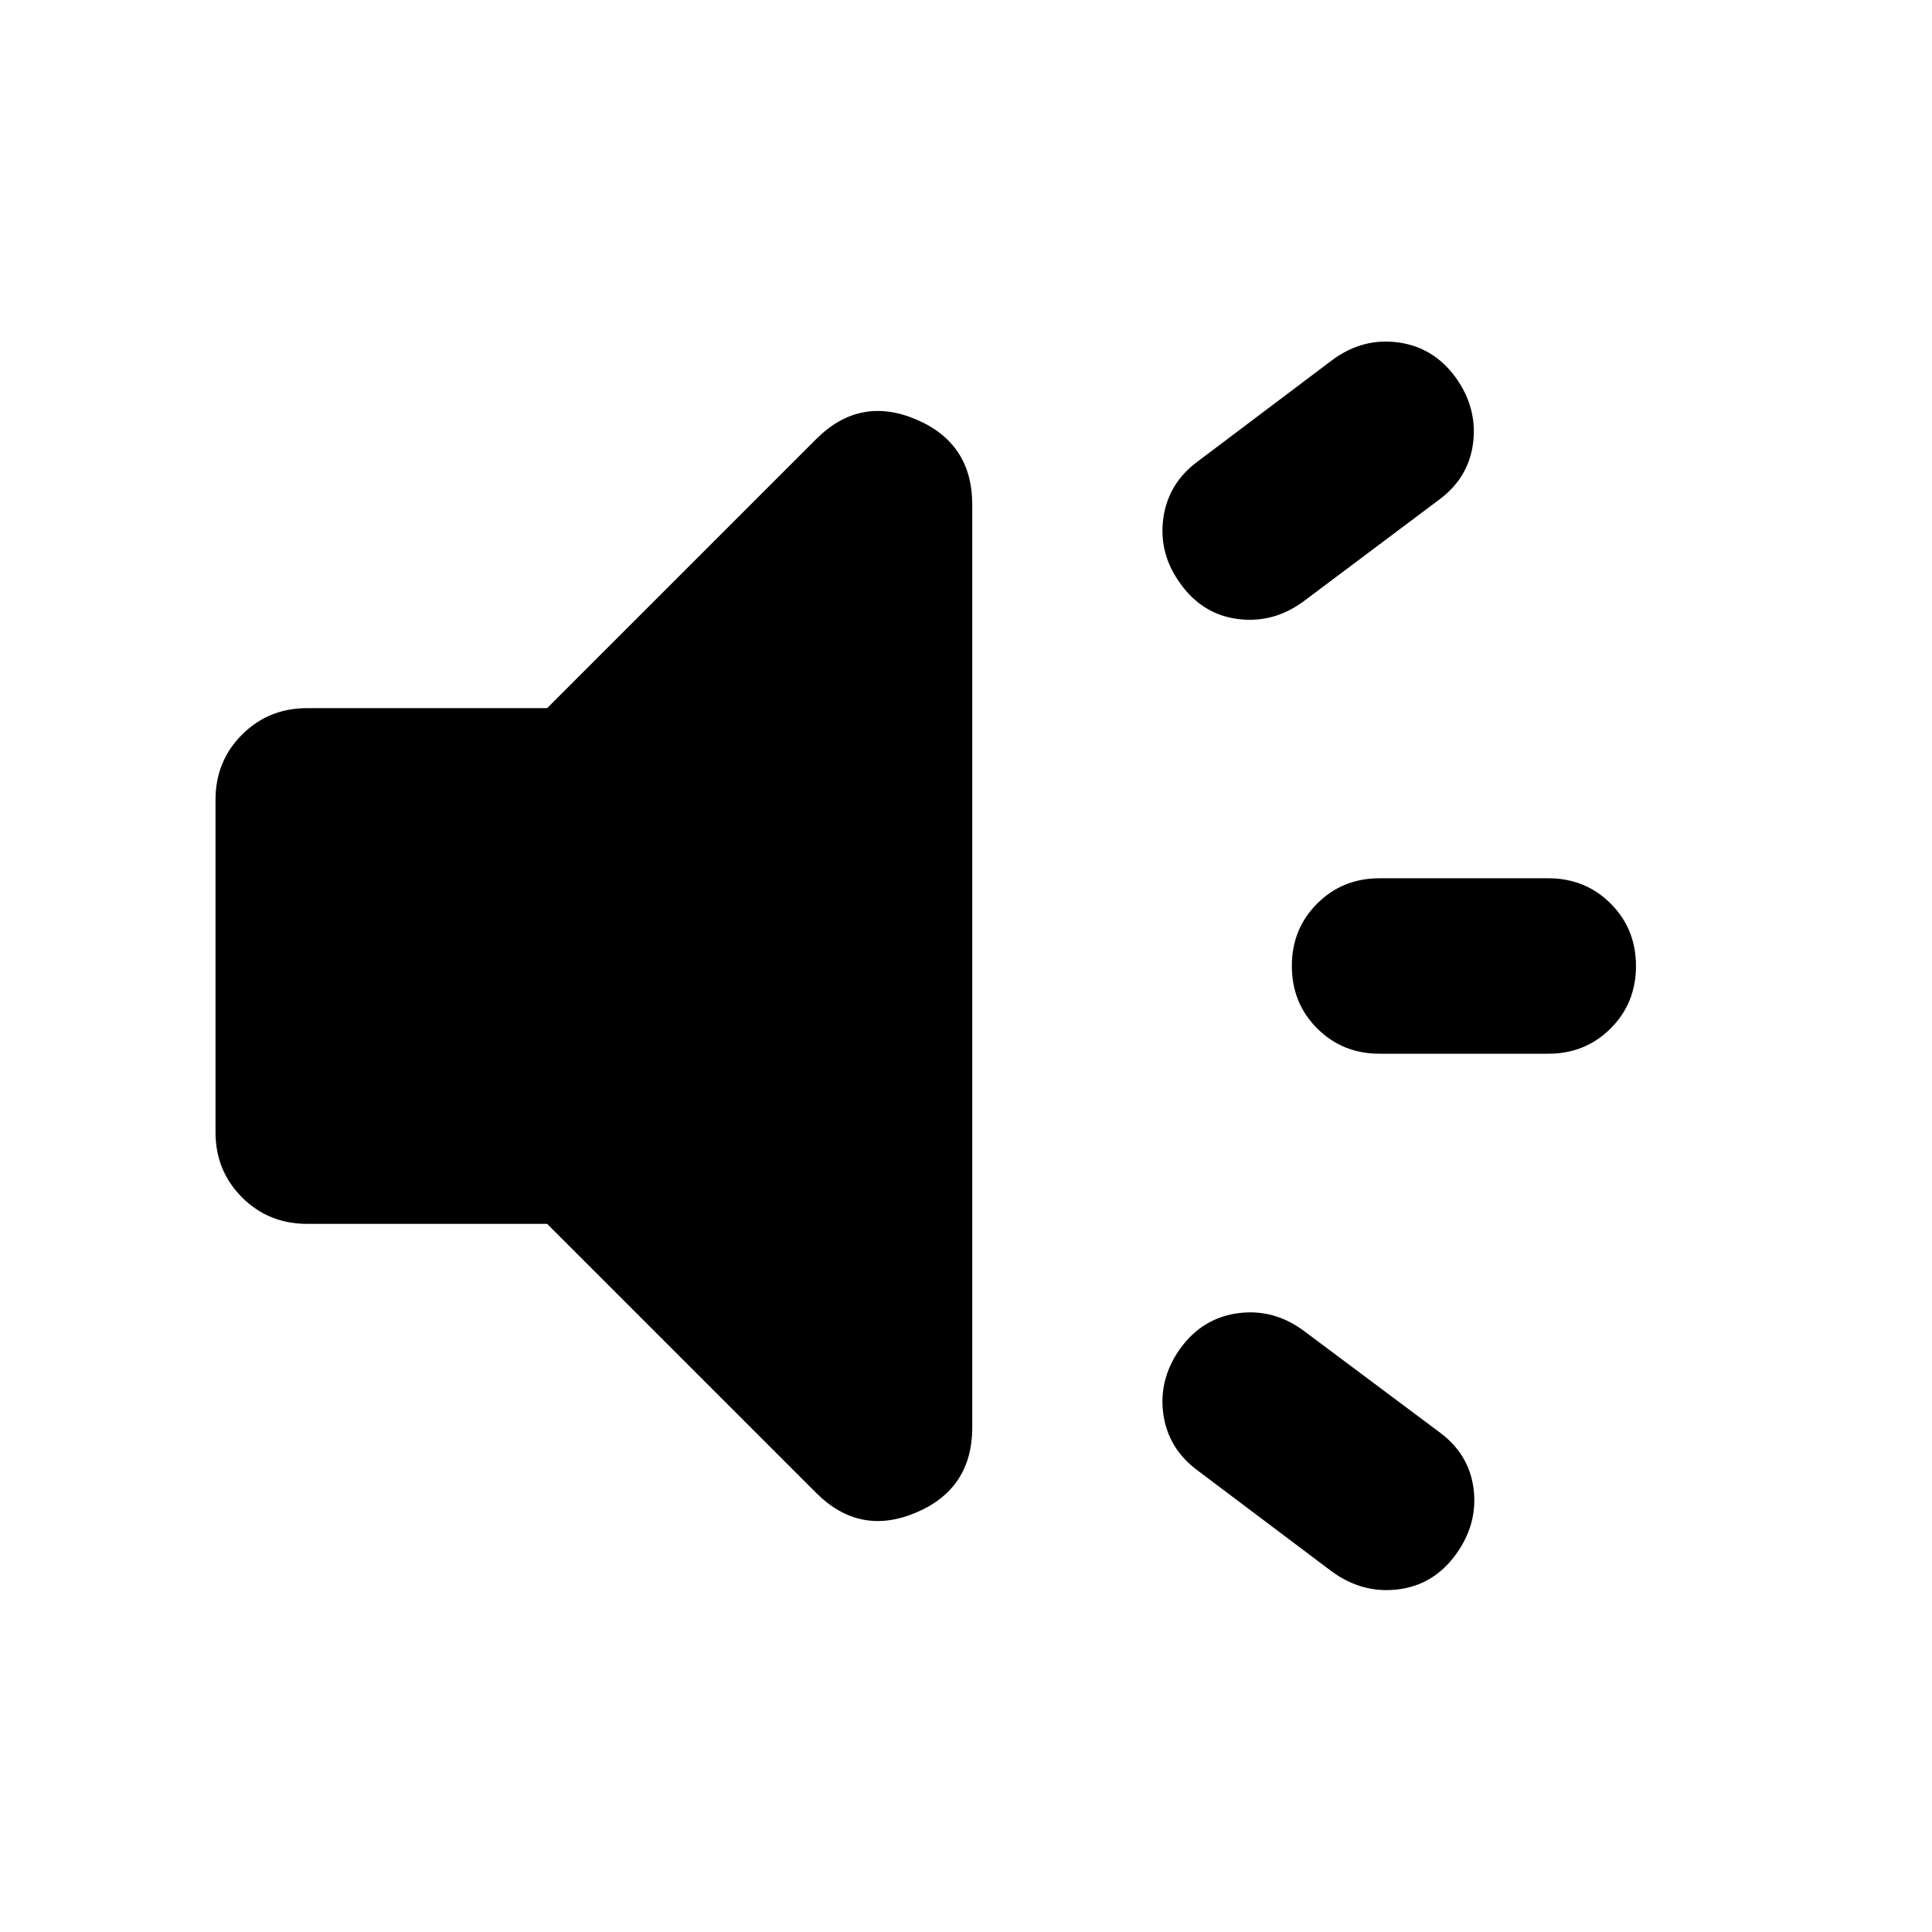
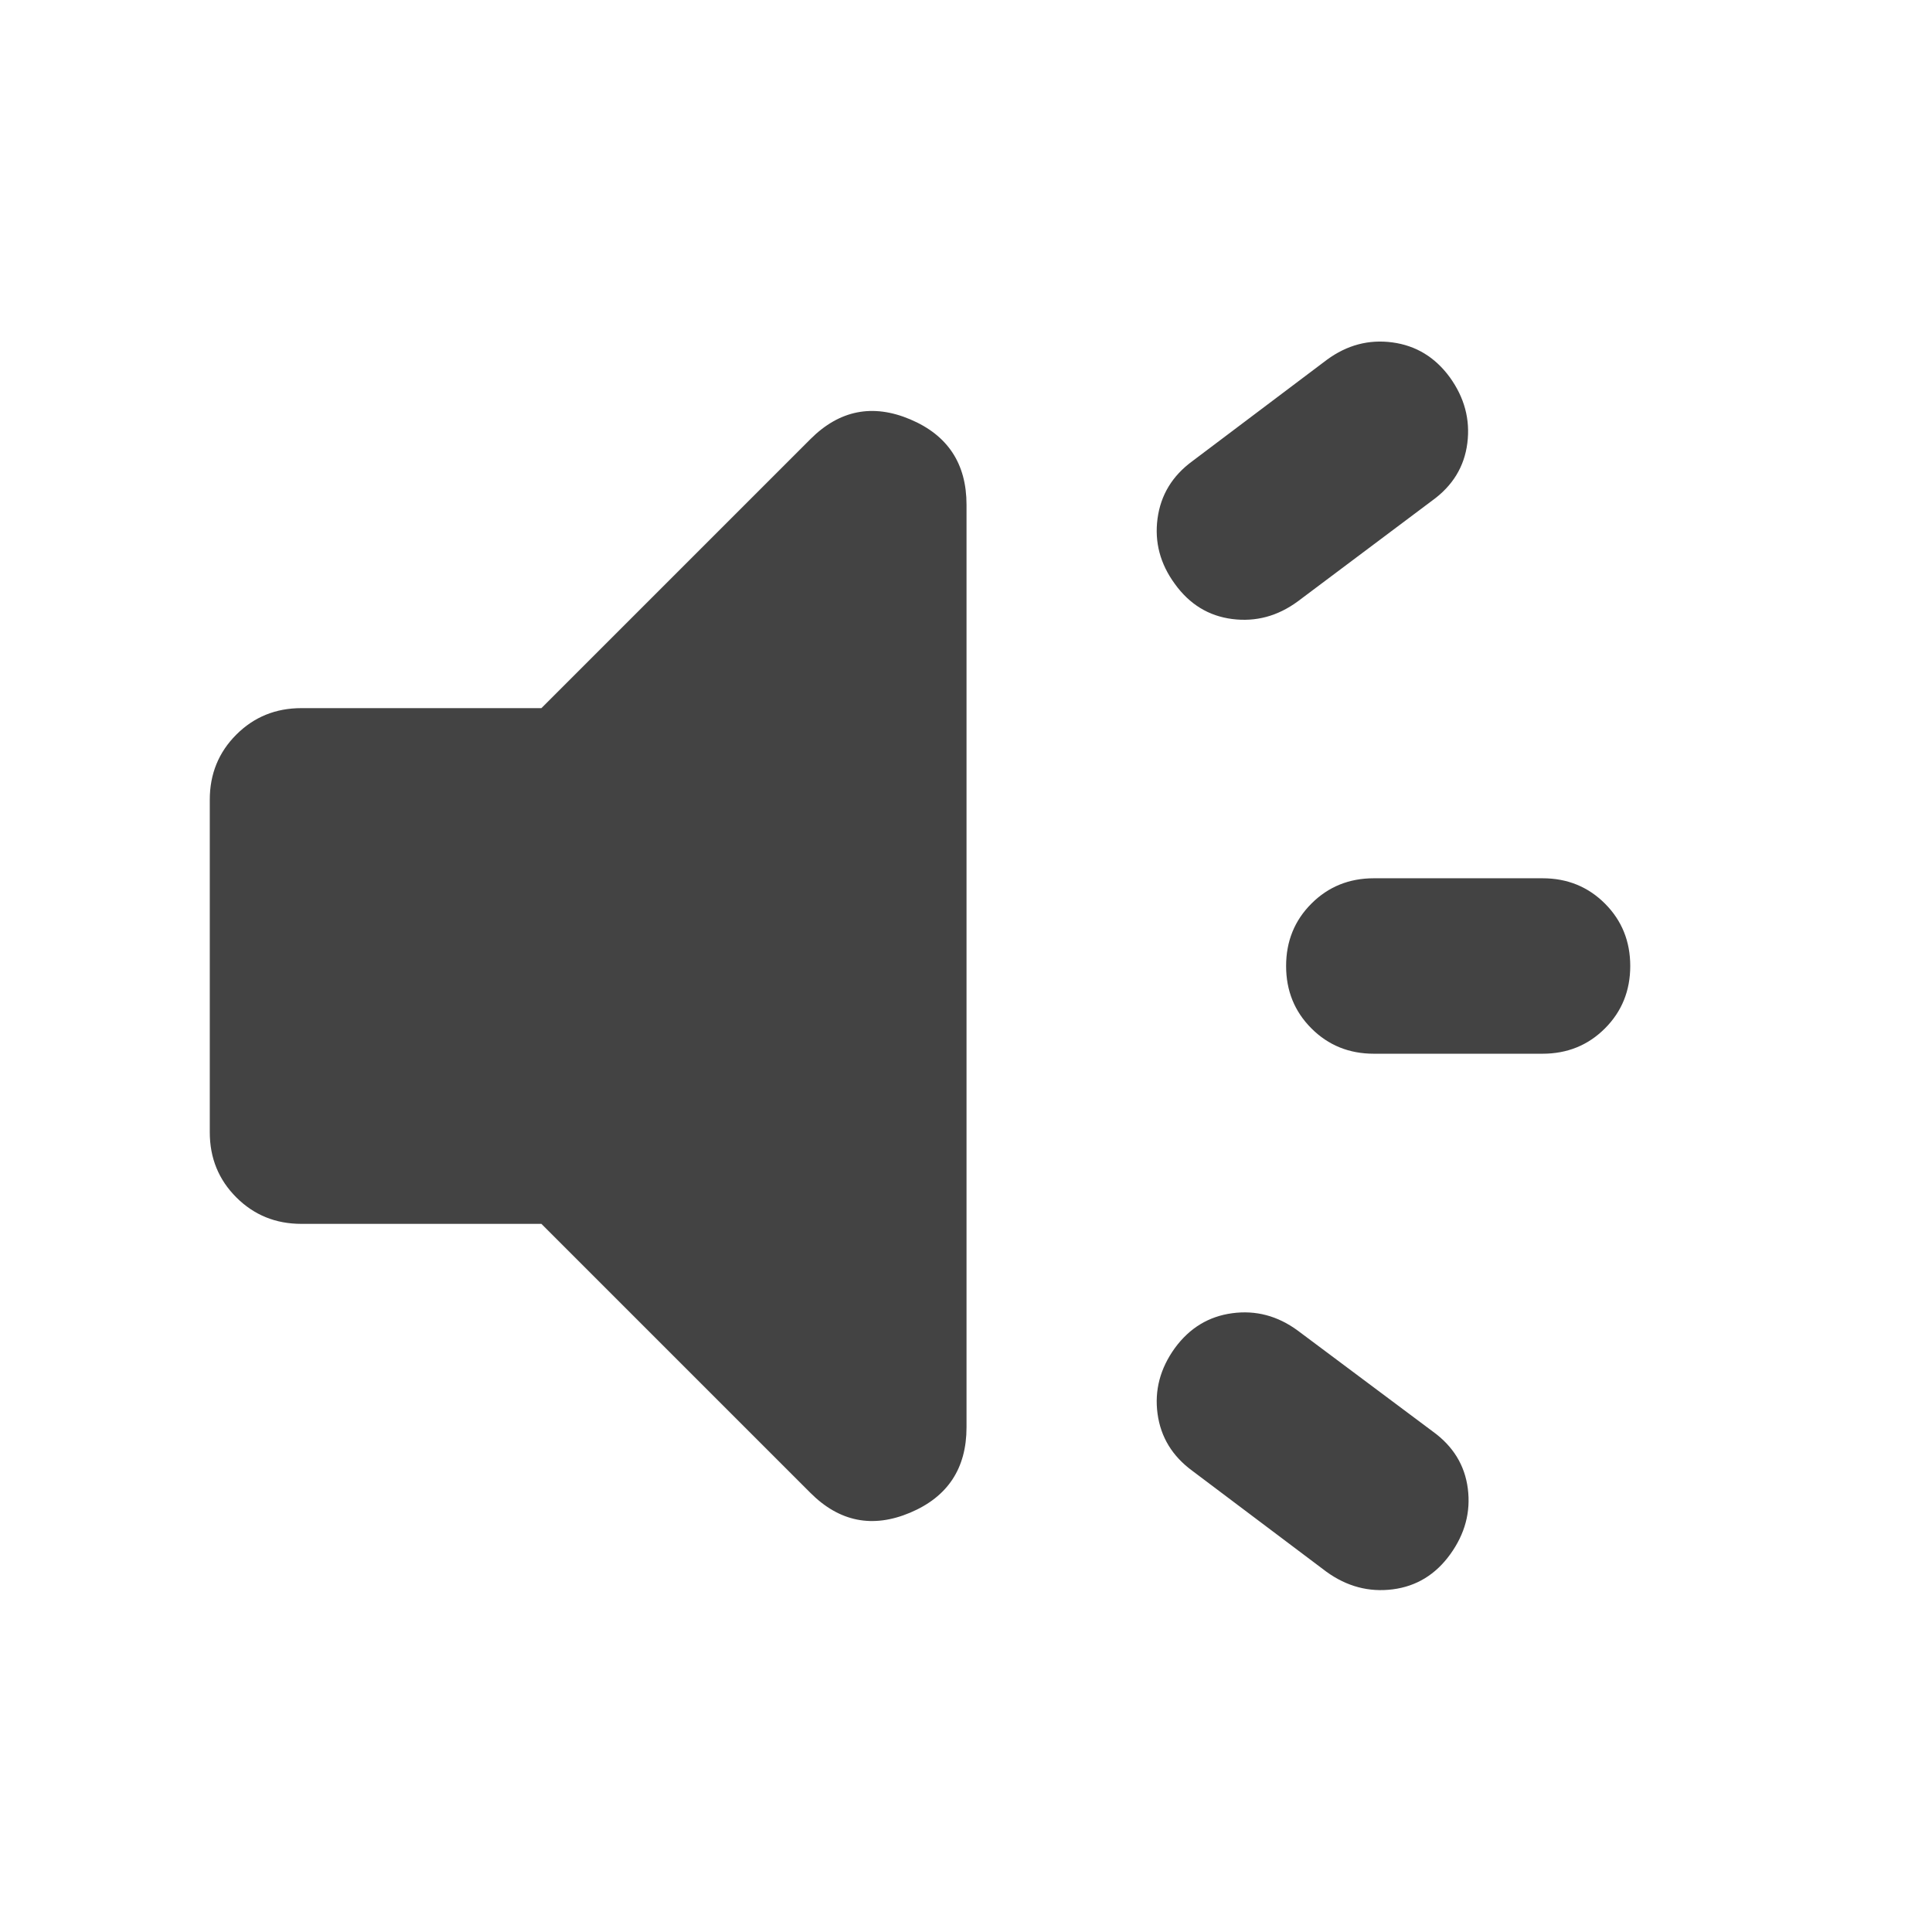
- <svg xmlns="http://www.w3.org/2000/svg" height="24px" viewBox="0 -960 960 960" width="24px" fill="#000000">
-   <path d="M769.33-436.41H685.5q-18.43 0-31.01-12.58-12.58-12.58-12.58-31.01t12.58-31.01q12.58-12.58 31.01-12.58h83.83q18.43 0 31.01 12.58 12.57 12.58 12.57 31.01t-12.57 31.01q-12.58 12.58-31.01 12.58Zm-182.7 146.26q10.96-14.96 28.51-17.32 17.56-2.36 32.51 8.6l67.11 50.15q15.2 10.96 17.44 28.39 2.24 17.44-8.72 32.63-10.96 15.2-28.63 17.44-17.68 2.24-32.87-8.72l-66.63-50.15q-14.96-10.96-17.32-28.39-2.36-17.44 8.6-32.63Zm127.89-421.13-66.87 50.15q-14.95 10.96-32.51 8.72-17.55-2.24-28.51-17.44-10.96-14.95-8.6-32.51 2.36-17.55 17.32-28.51l66.87-50.39q14.95-10.96 32.51-8.6 17.55 2.36 28.51 17.32 10.96 15.19 8.72 32.75-2.24 17.55-17.44 28.51ZM271.87-351.87H152.59q-19.16 0-32.33-13.17-13.17-13.18-13.17-32.33v-165.26q0-19.15 13.17-32.33 13.17-13.17 32.33-13.17h119.28L405.54-741.8q21.63-21.64 49.6-9.82 27.97 11.82 27.97 42.4v458.44q0 30.58-27.97 42.4t-49.6-9.82L271.87-351.87Z" />
+ <svg xmlns="http://www.w3.org/2000/svg" height="24px" viewBox="0 -960 960 960" width="24px" fill="#434343" version="1.1" id="svg1">
+   <defs id="defs1" />
+   <path d="m 766.48,-436.41 h -83.83 q -18.43,0 -31.01,-12.58 -12.58,-12.58 -12.58,-31.01 0,-18.43 12.58,-31.01 12.58,-12.58 31.01,-12.58 h 83.83 q 18.43,0 31.01,12.58 12.57,12.58 12.57,31.01 0,18.43 -12.57,31.01 -12.58,12.58 -31.01,12.58 z m -182.7,146.26 q 10.96,-14.96 28.51,-17.32 17.56,-2.36 32.51,8.6 l 67.11,50.15 q 15.2,10.96 17.44,28.39 2.24,17.44 -8.72,32.63 -10.96,15.2 -28.63,17.44 -17.68,2.24 -32.87,-8.72 l -66.63,-50.15 q -14.96,-10.96 -17.32,-28.39 -2.36,-17.44 8.6,-32.63 z m 127.89,-421.13 -66.87,50.15 q -14.95,10.96 -32.51,8.72 -17.55,-2.24 -28.51,-17.44 -10.96,-14.95 -8.6,-32.51 2.36,-17.55 17.32,-28.51 l 66.87,-50.39 q 14.95,-10.96 32.51,-8.6 17.55,2.36 28.51,17.32 10.96,15.19 8.72,32.75 -2.24,17.55 -17.44,28.51 z M 269.02,-351.87 H 149.74 q -19.16,0 -32.33,-13.17 -13.17,-13.18 -13.17,-32.33 v -165.26 q 0,-19.15 13.17,-32.33 13.17,-13.17 32.33,-13.17 H 269.02 L 402.69,-741.8 q 21.63,-21.64 49.6,-9.82 27.97,11.82 27.97,42.4 v 458.44 q 0,30.58 -27.97,42.4 -27.97,11.82 -49.6,-9.82 z" id="path1" />
</svg>
